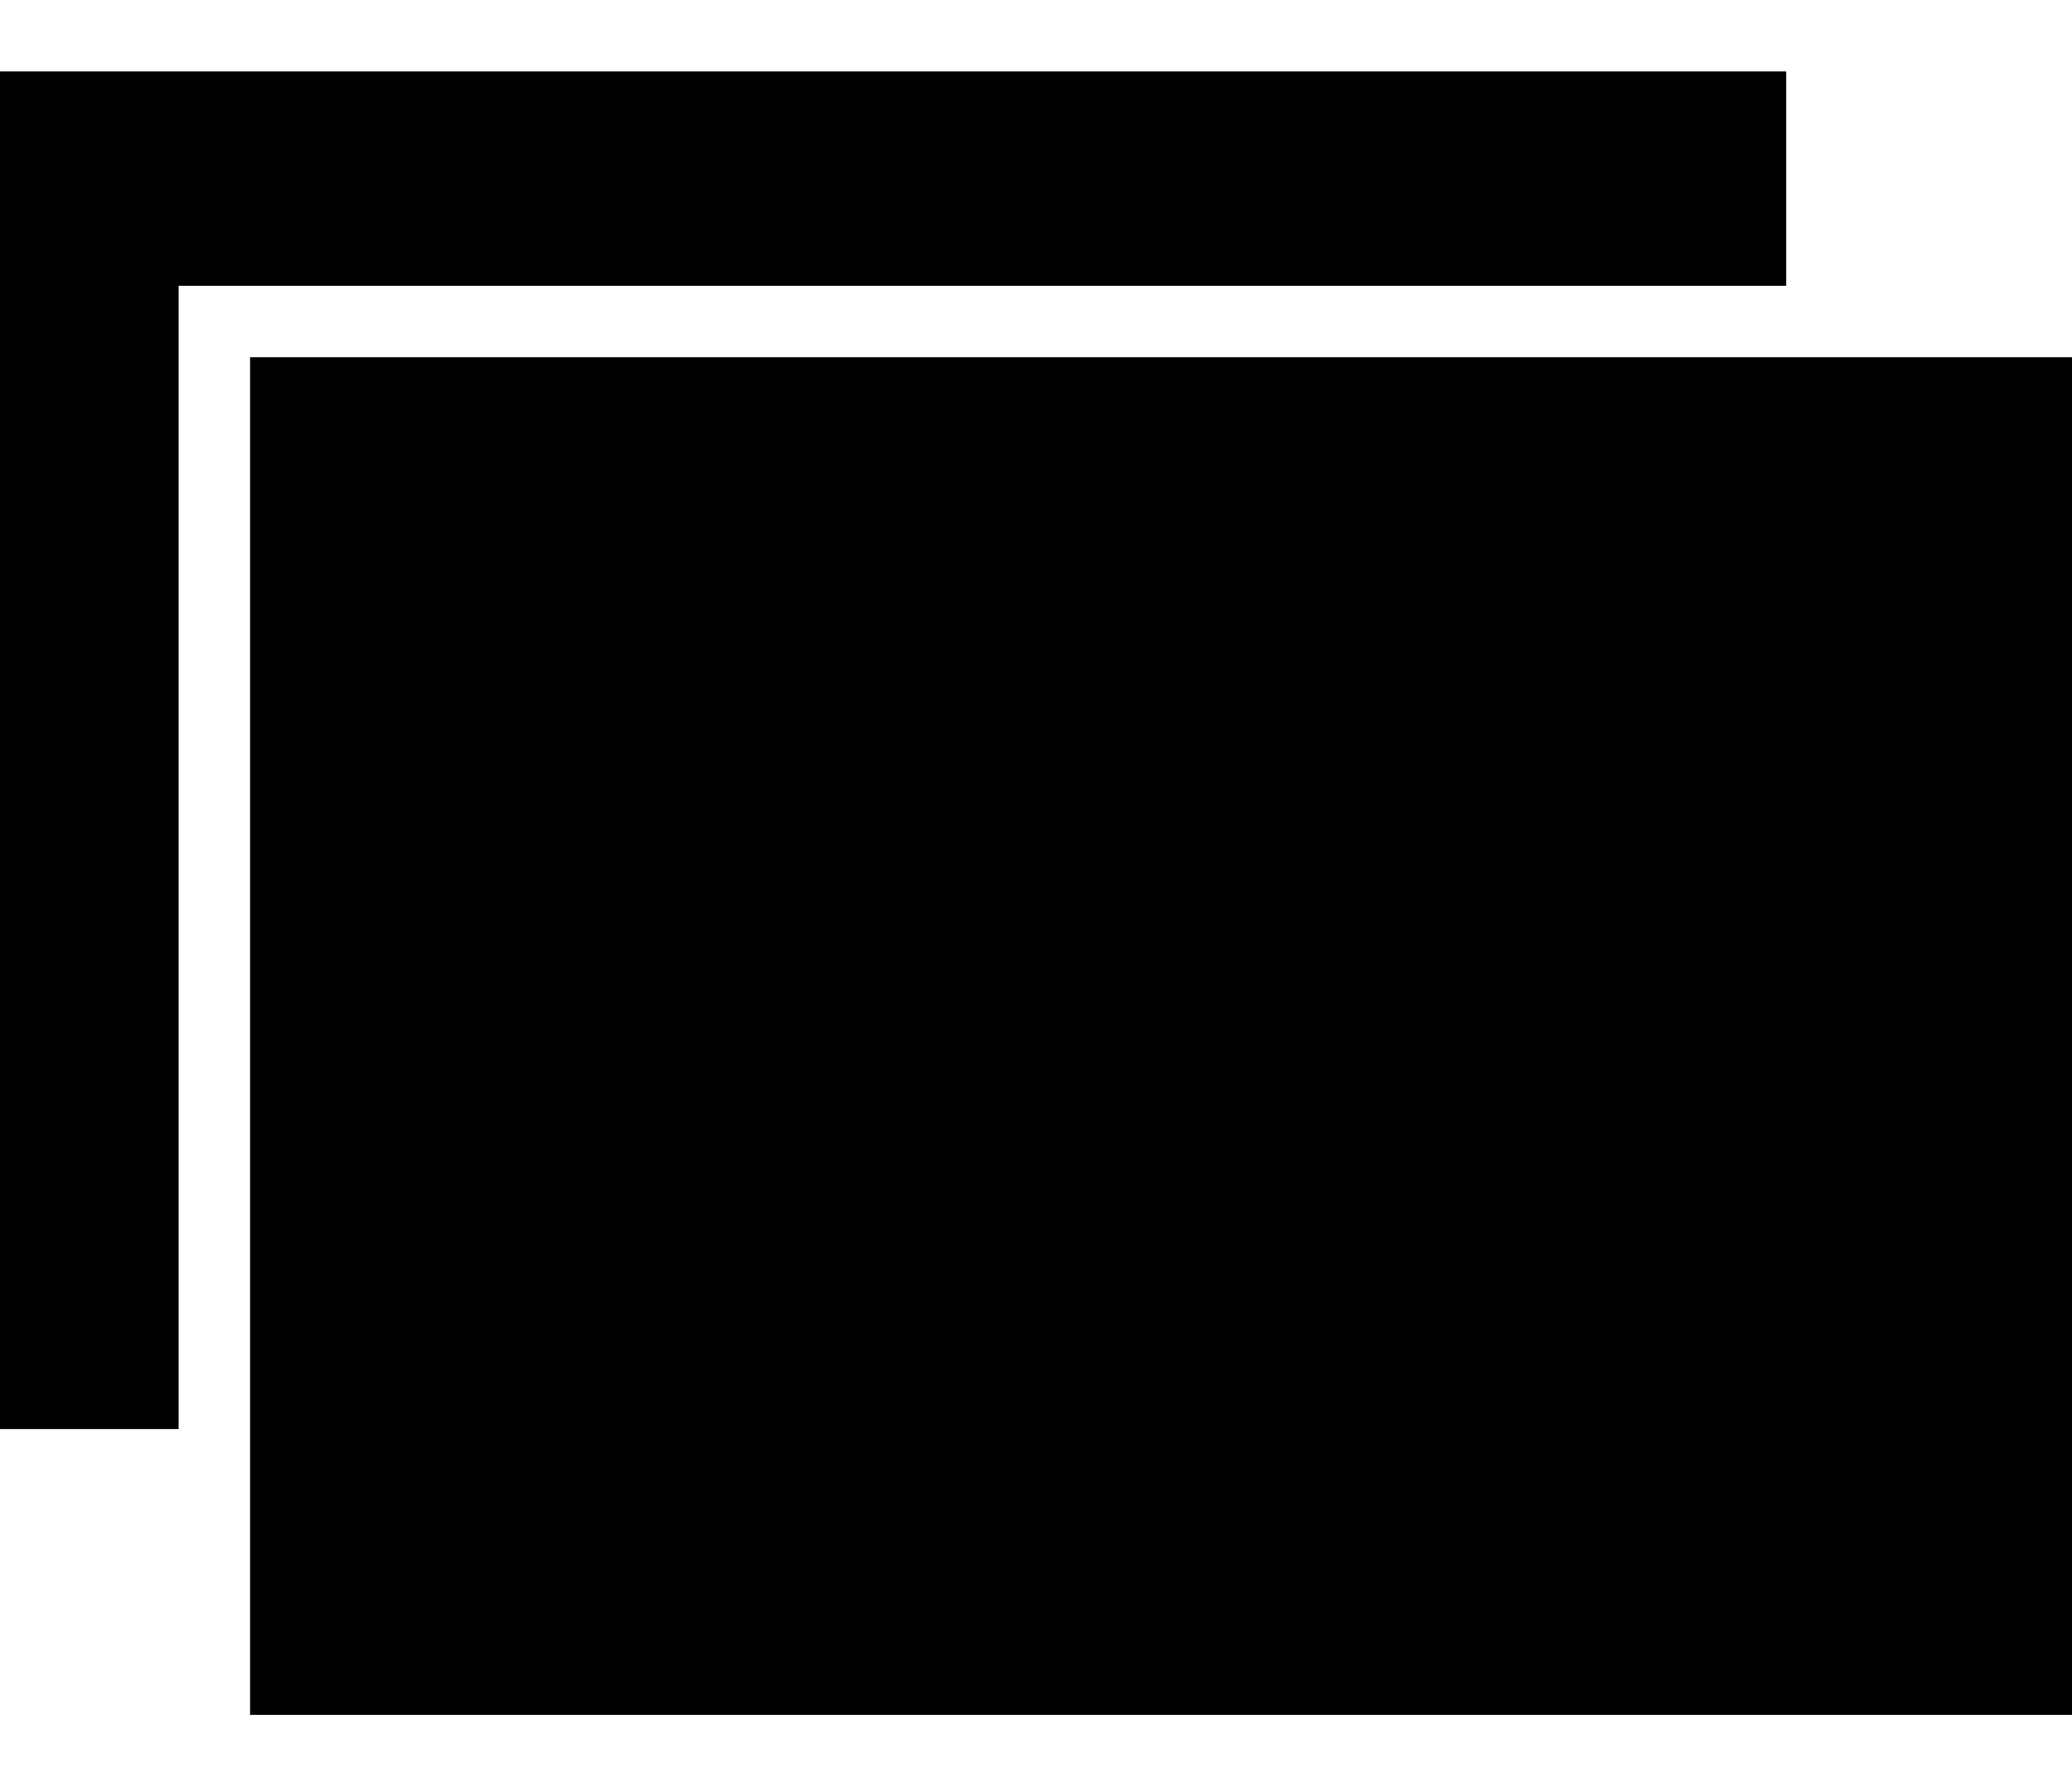
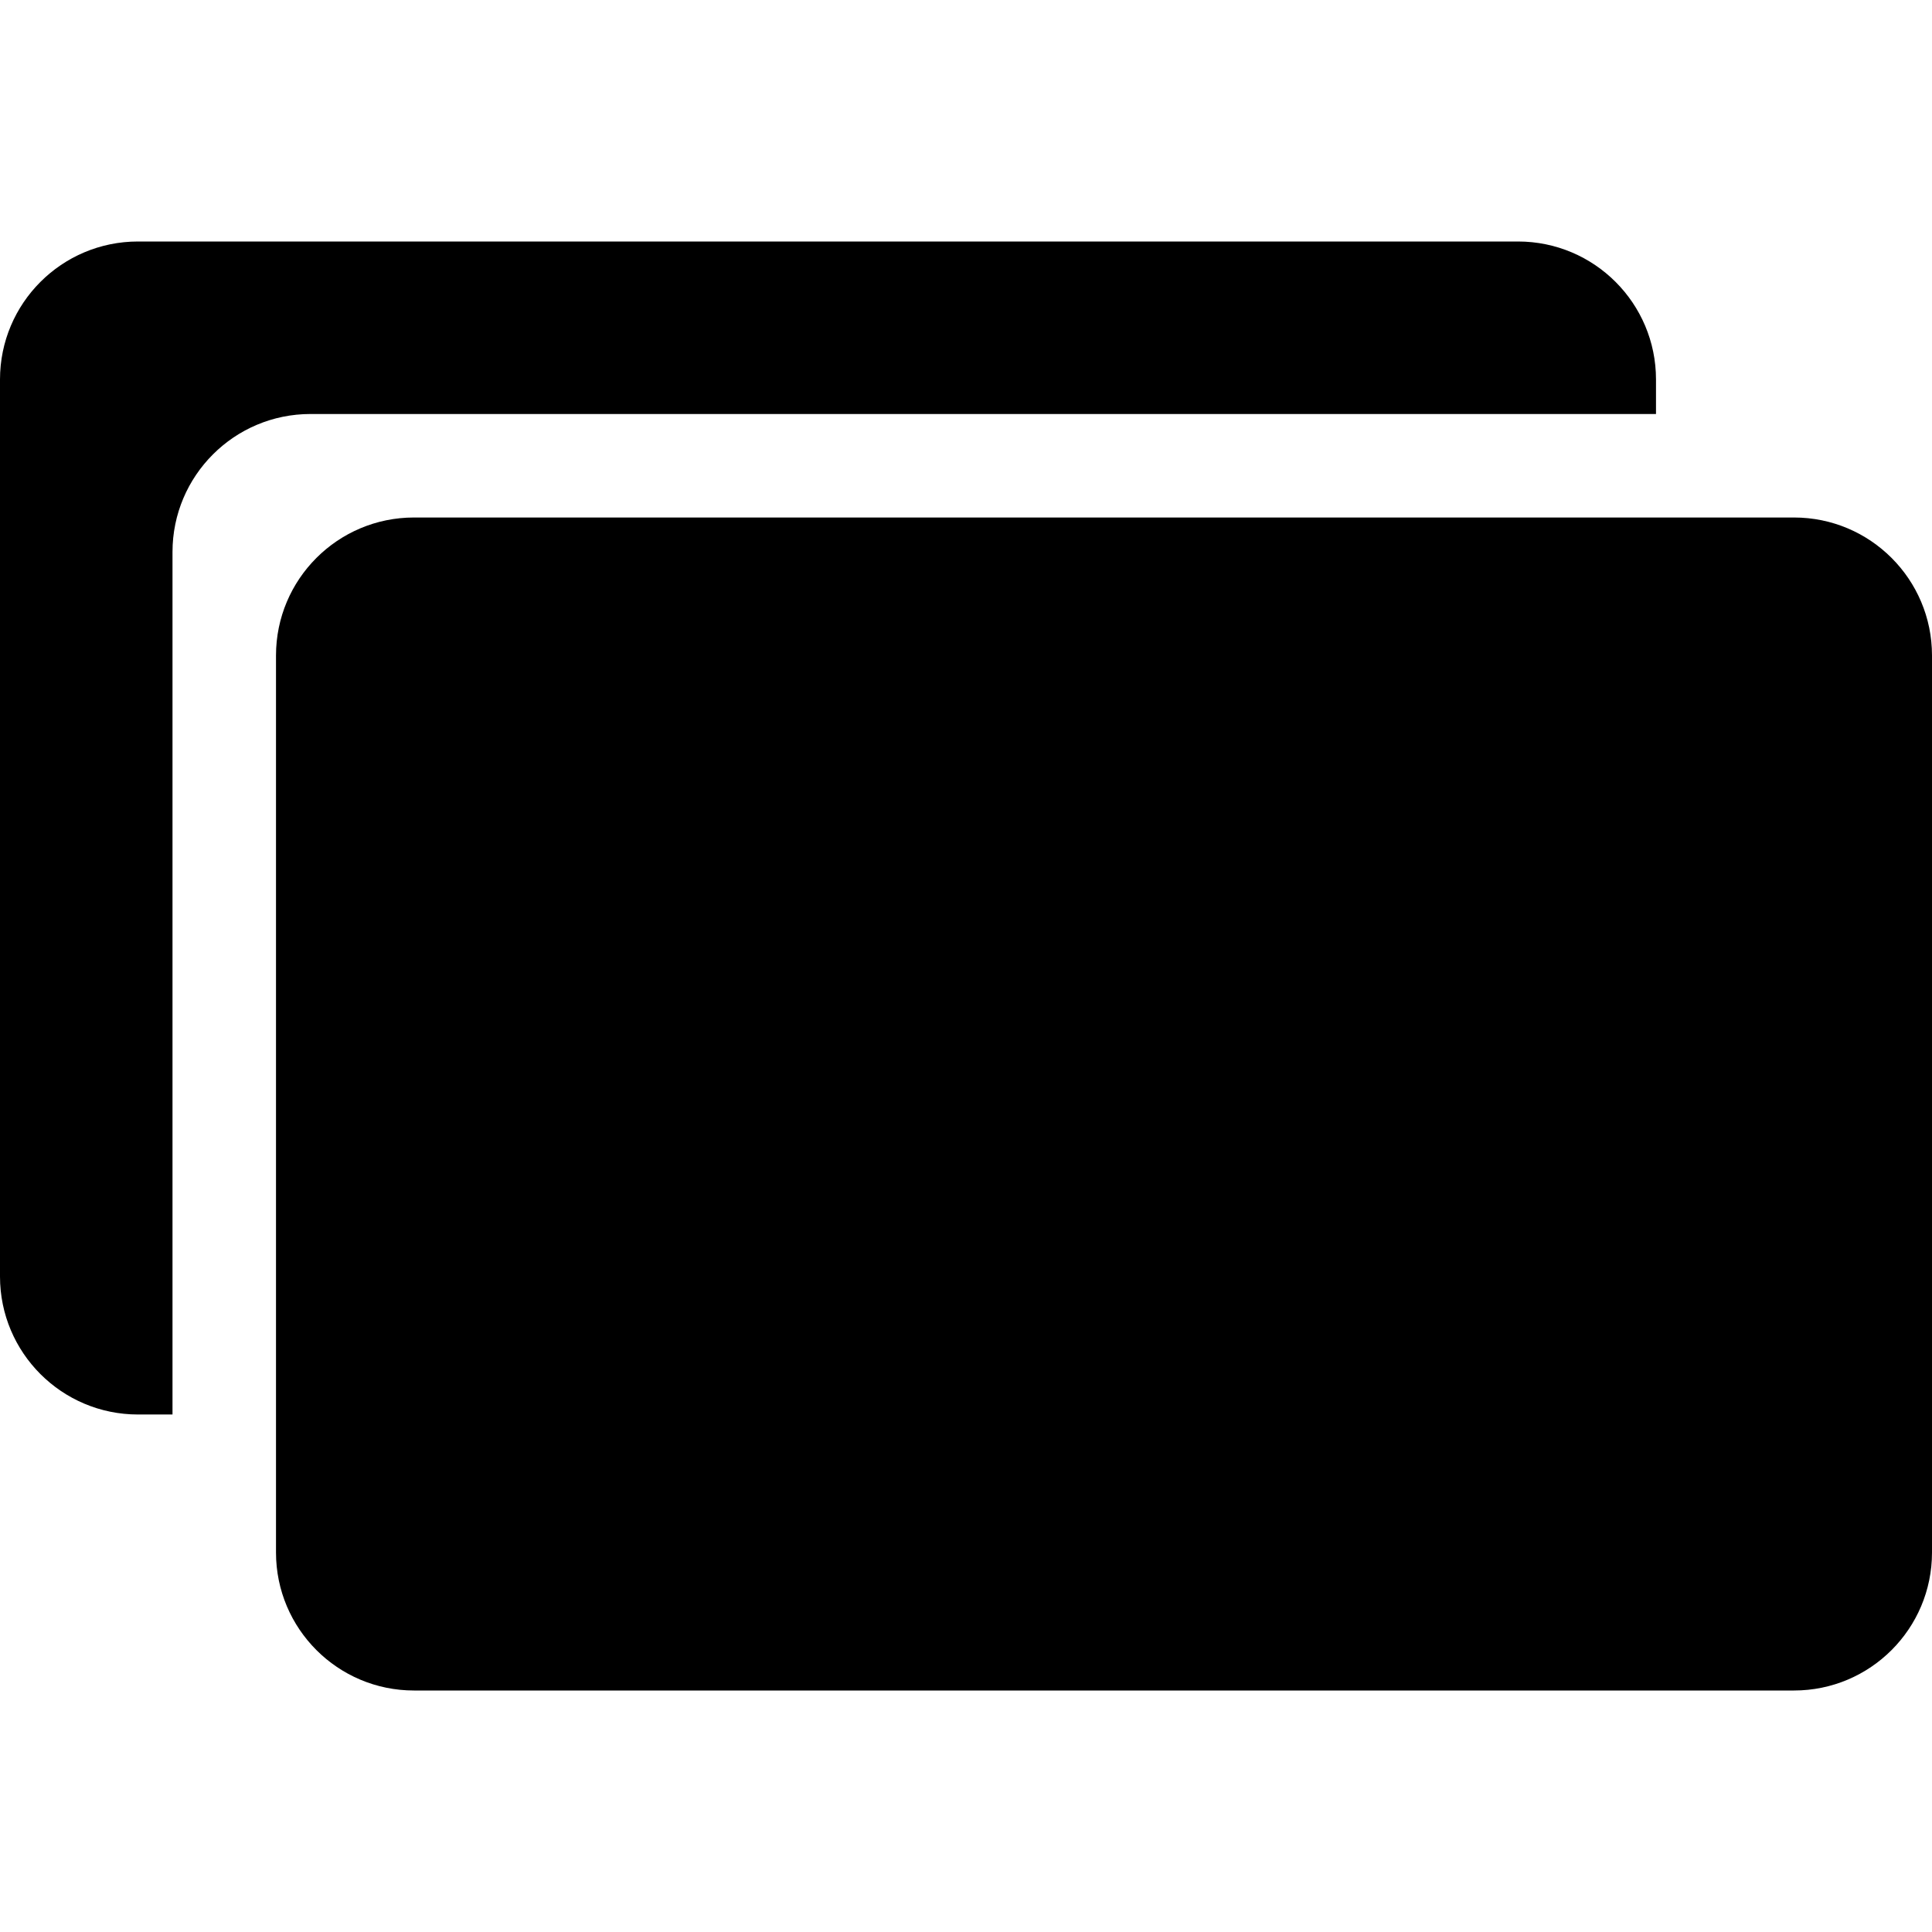
- <svg xmlns="http://www.w3.org/2000/svg" width="58px" height="50px" viewBox="0 0 58 50" version="1.1">
-   <defs />
+ <svg xmlns="http://www.w3.org/2000/svg" width="56px" height="56px" viewBox="0 0 56 56" version="1.1">
  <g id="Page-1" stroke="none" stroke-width="1" fill="none" fill-rule="evenodd">
-     <g id="photos_fill" transform="translate(0, 2)" fill="#000000">
-       <rect id="Rectangle-28" x="7" y="8" width="51" height="38" />
-       <polygon id="Rectangle-29" points="2.5 0 50 0 50 6 5 6 5 38 0 38 0 0" />
+     <g id="photos_fill" transform="translate(0, 7)" fill="#000000">
+       <path d="M12,8 L52,8 C54.209,8 56,9.791 56,12 L56,38 C56,40.209 54.209,42 52,42 L12,42 C9.791,42 8,40.209 8,38 L8,12 C8,9.791 9.791,8 12,8 Z" id="Rectangle" />
+       <path d="M48,5 L9,5 C6.791,5 5,6.791 5,9 L5,34 L4,34 C1.791,34 2.705415e-16,32.209 0,30 L0,4 C-2.705415e-16,1.791 1.791,4.05812251e-16 4,0 L44,0 C46.209,-4.05812251e-16 48,1.791 48,4 L48,5 Z" id="Path" />
    </g>
  </g>
</svg>
